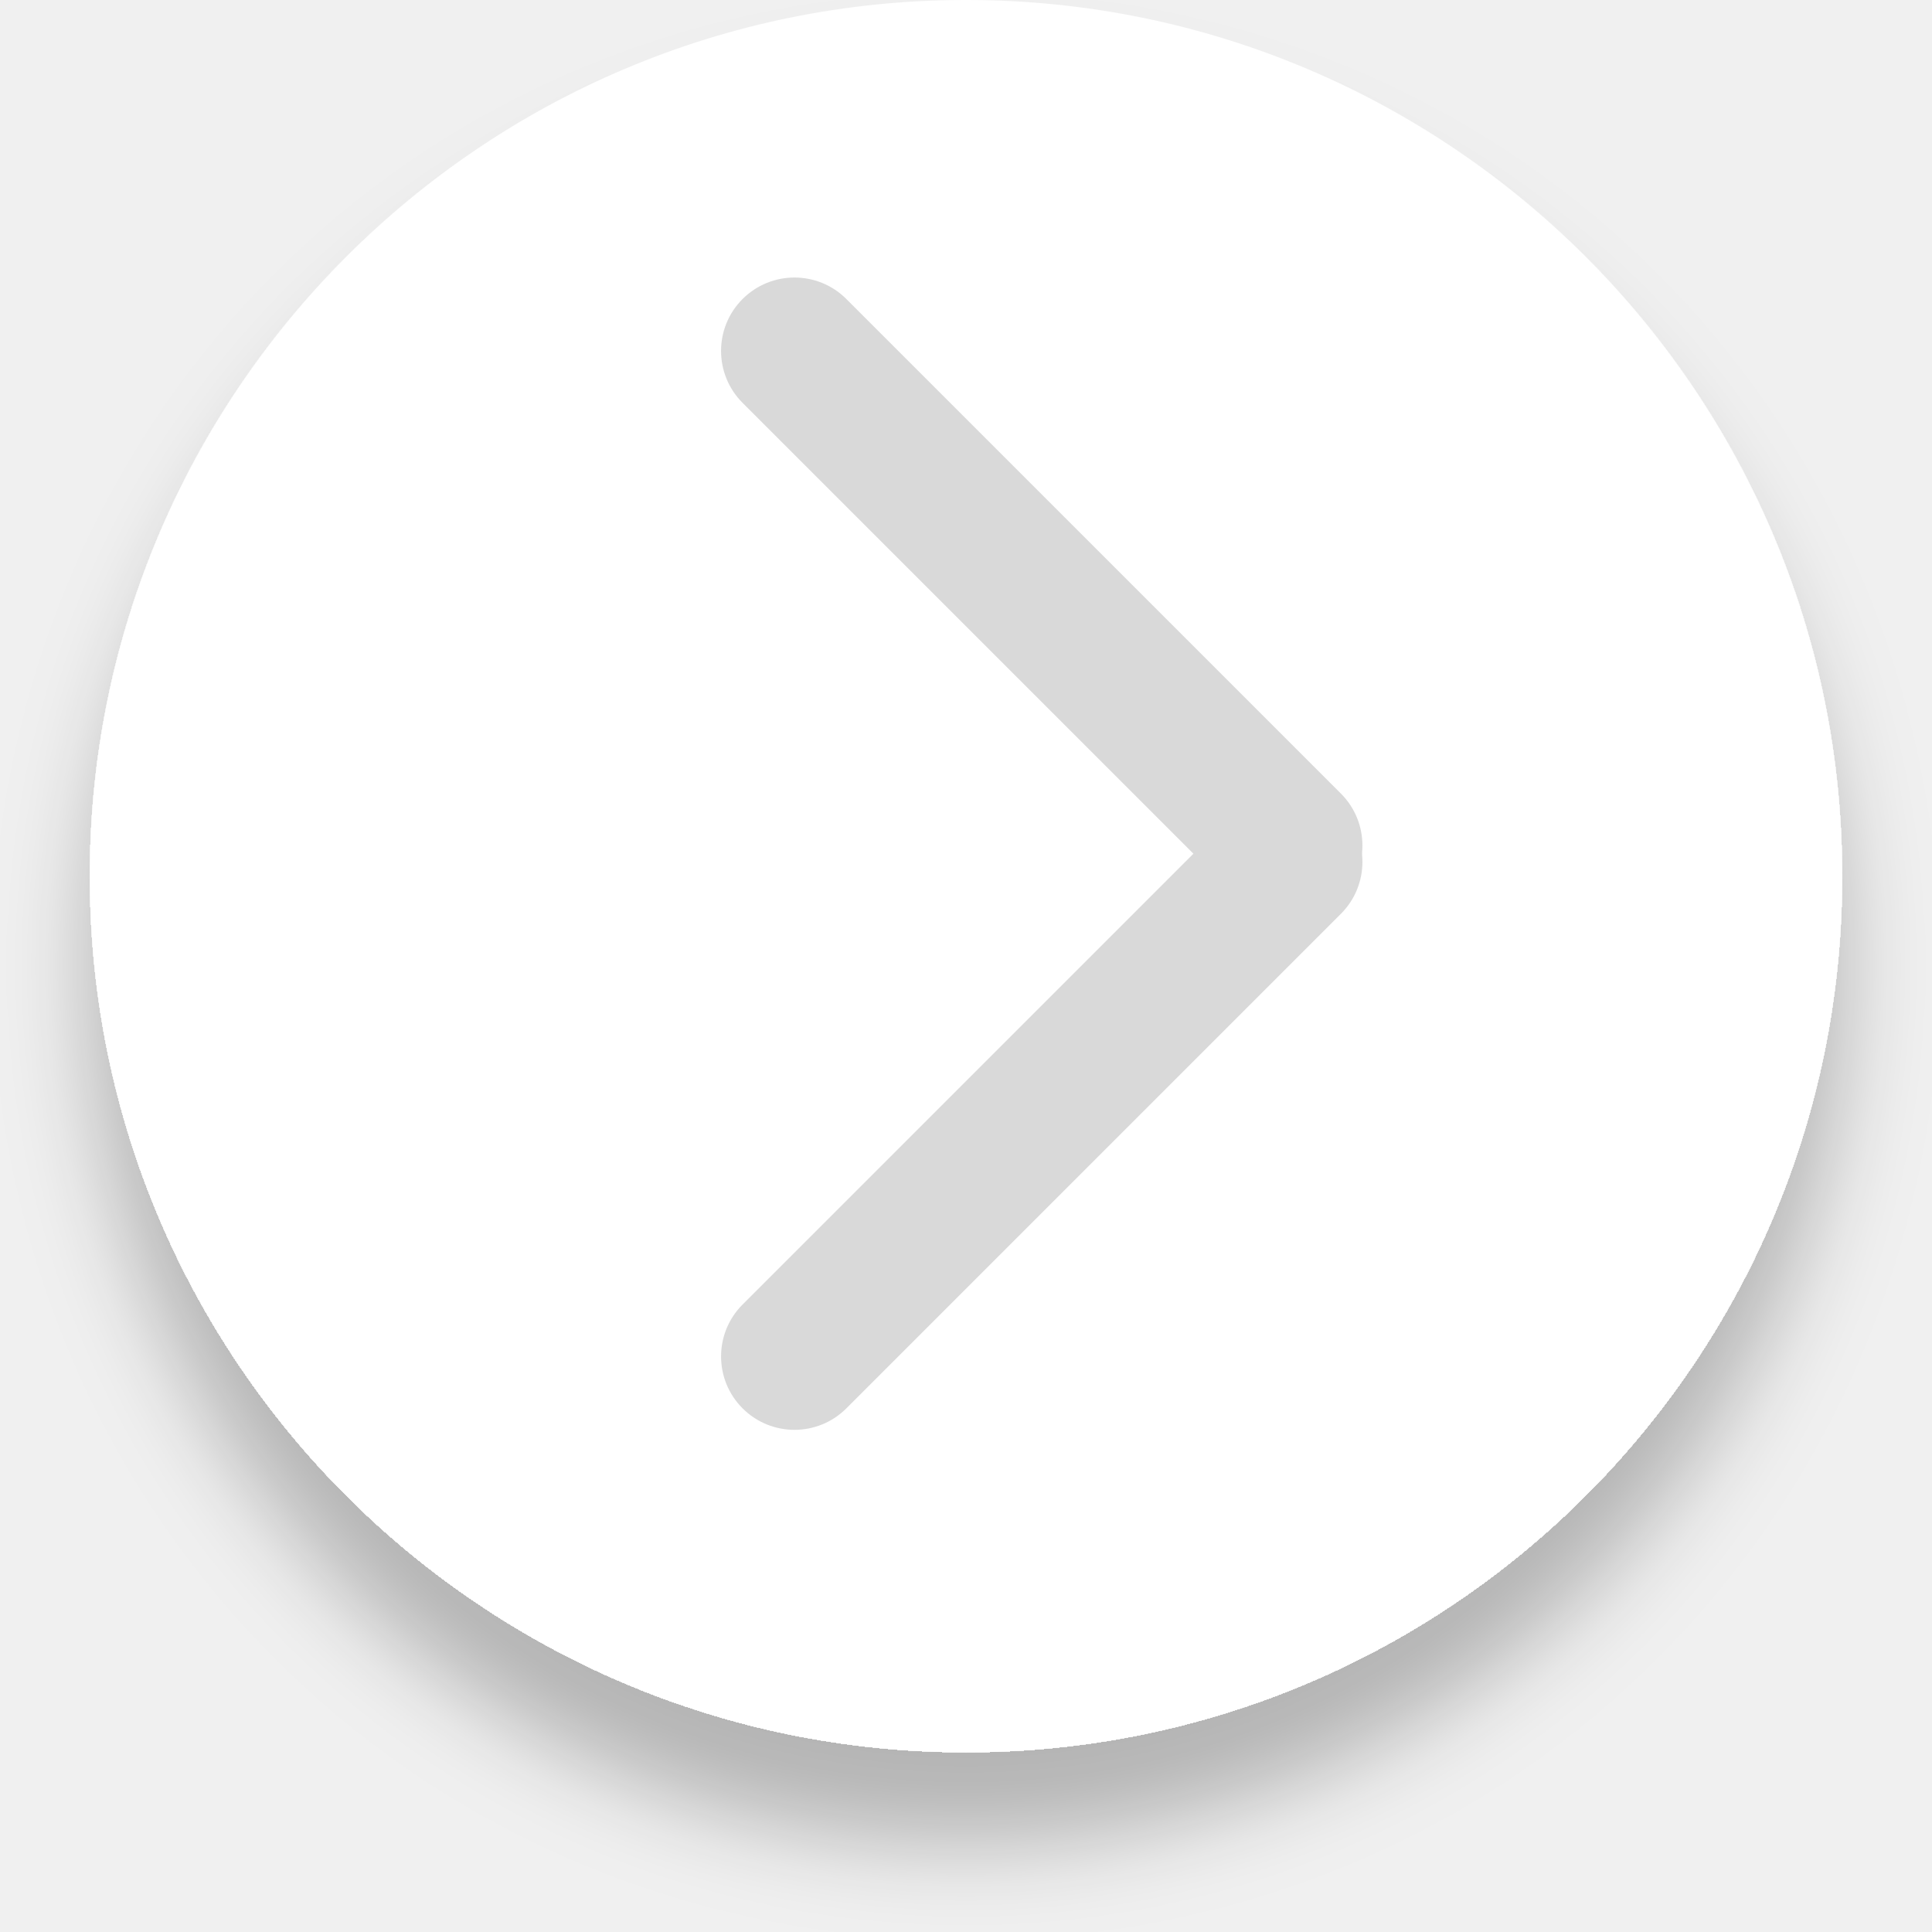
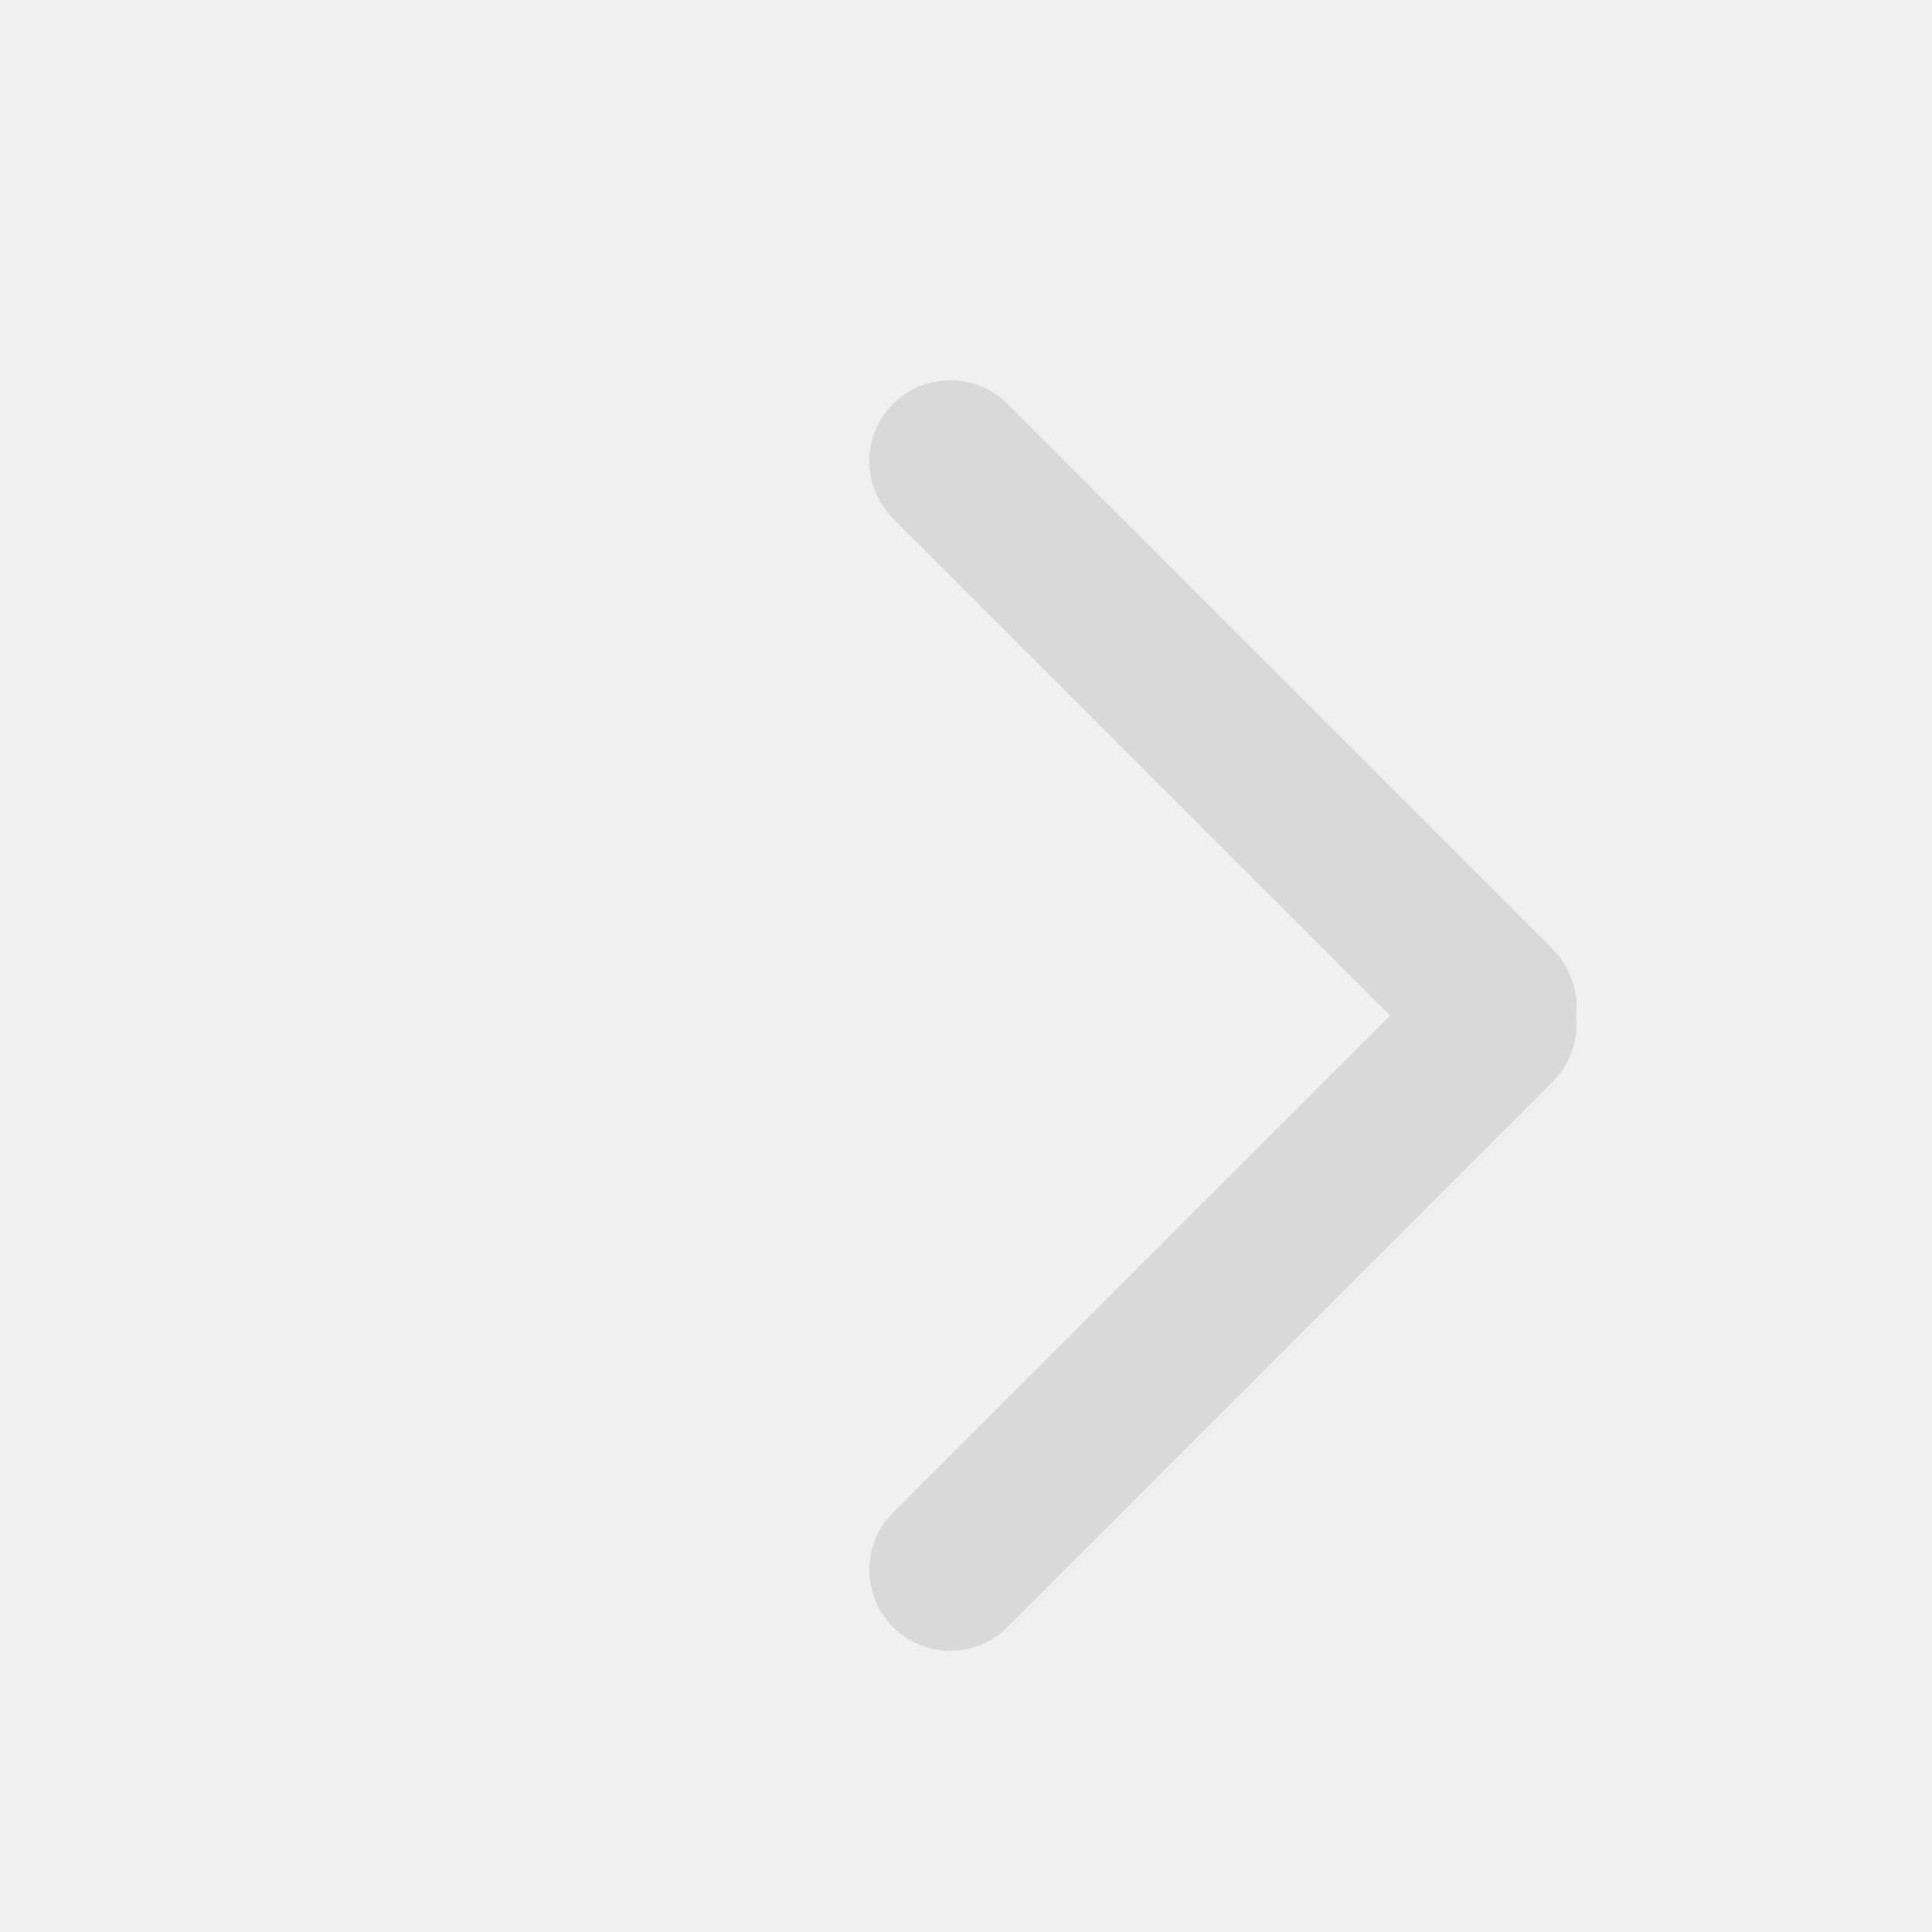
- <svg xmlns="http://www.w3.org/2000/svg" width="86" height="86" viewBox="0 0 86 86" fill="none">
-   <g filter="url(#filter0_d_333_27)">
-     <circle cx="43" cy="39" r="39" transform="rotate(180 43 39)" fill="white" />
-   </g>
-   <rect x="35.364" y="65" width="6.535" height="37.668" rx="3.268" transform="rotate(-135 35.3645 65.0001)" fill="#D9D9D9" />
-   <rect x="30.743" y="15.621" width="6.535" height="37.668" rx="3.268" transform="rotate(-45 30.7434 15.6208)" fill="#D9D9D9" />
-   <defs>
-     <filter id="filter0_d_333_27" x="0" y="0" width="86" height="86" filterUnits="userSpaceOnUse" color-interpolation-filters="sRGB">
-       <feFlood flood-opacity="0" result="BackgroundImageFix" />
-       <feColorMatrix in="SourceAlpha" type="matrix" values="0 0 0 0 0 0 0 0 0 0 0 0 0 0 0 0 0 0 127 0" result="hardAlpha" />
-       <feOffset dy="4" />
-       <feGaussianBlur stdDeviation="2" />
-       <feComposite in2="hardAlpha" operator="out" />
-       <feColorMatrix type="matrix" values="0 0 0 0 0 0 0 0 0 0 0 0 0 0 0 0 0 0 0.25 0" />
-       <feBlend mode="normal" in2="BackgroundImageFix" result="effect1_dropShadow_333_27" />
-       <feBlend mode="normal" in="SourceGraphic" in2="effect1_dropShadow_333_27" result="shape" />
-     </filter>
-   </defs>
+ <svg xmlns="http://www.w3.org/2000/svg" width="78" height="78" viewBox="0 0 78 78" fill="none">
+   <rect x="38.364" y="68" width="6.535" height="37.668" rx="3.268" transform="rotate(-135 38.3643 68)" fill="#D9D9D9" />
+   <rect x="33.744" y="18.621" width="6.535" height="37.668" rx="3.268" transform="rotate(-45 33.7437 18.6208)" fill="#D9D9D9" />
</svg>
